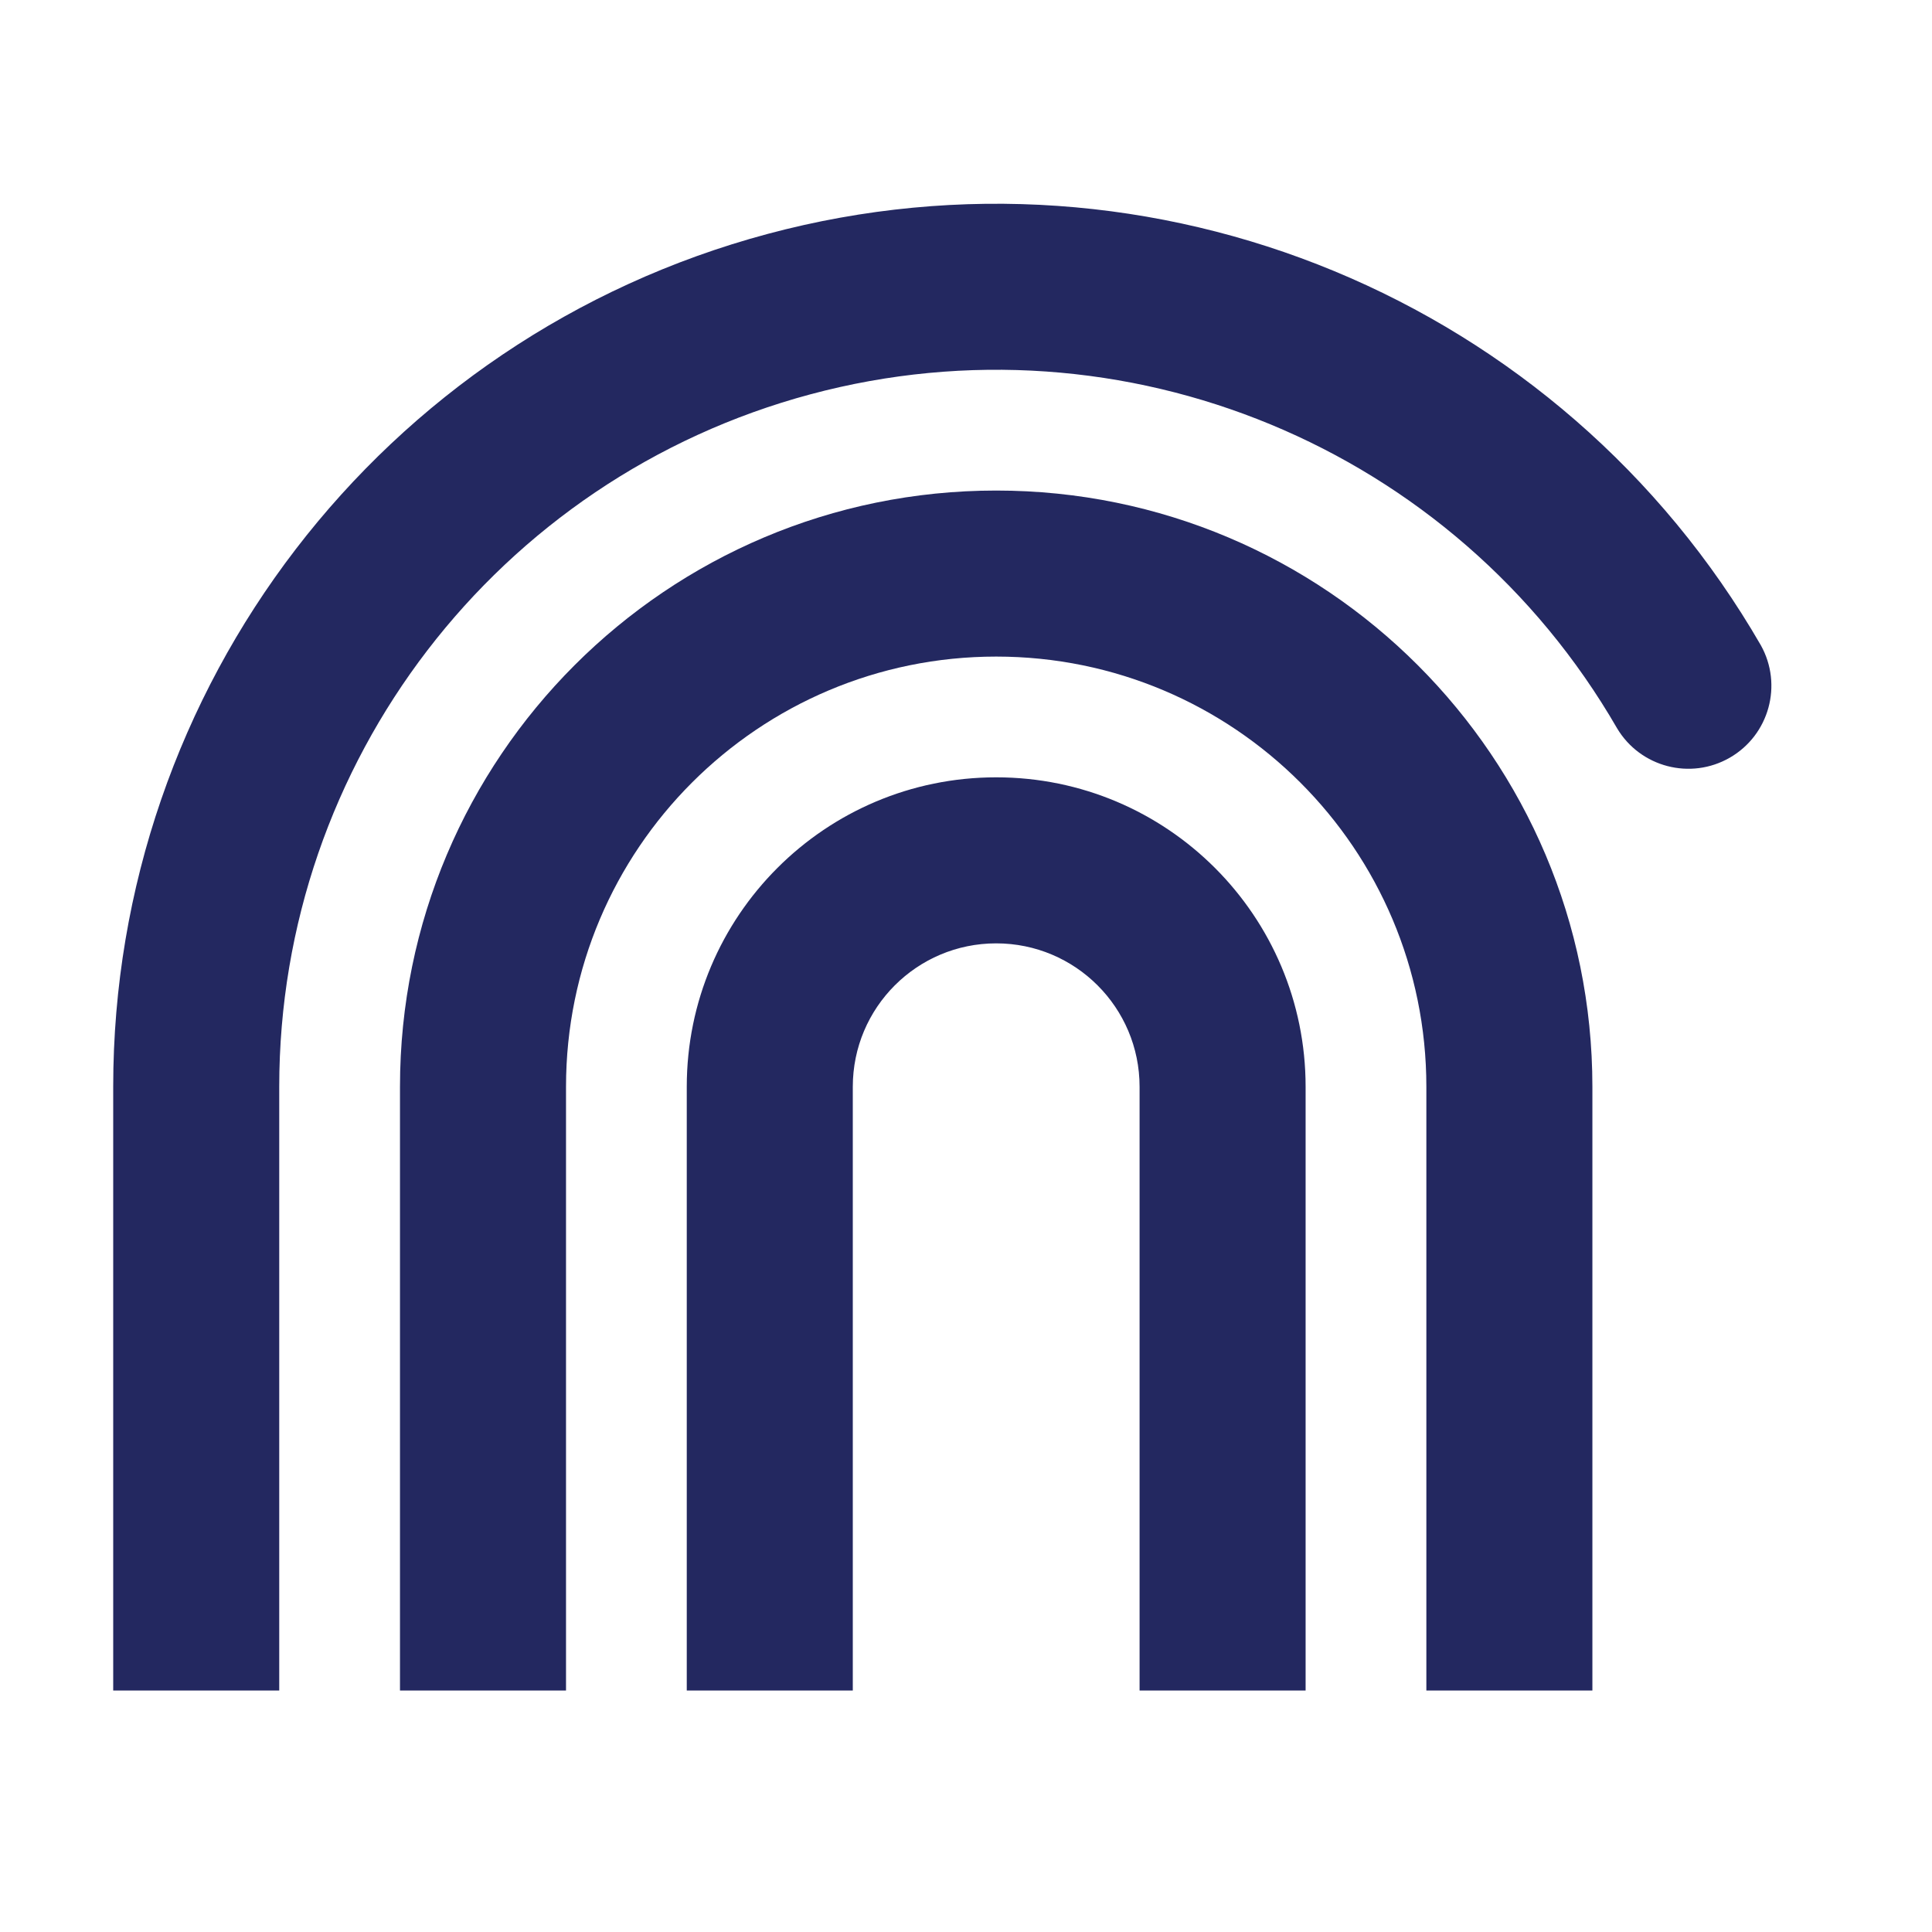
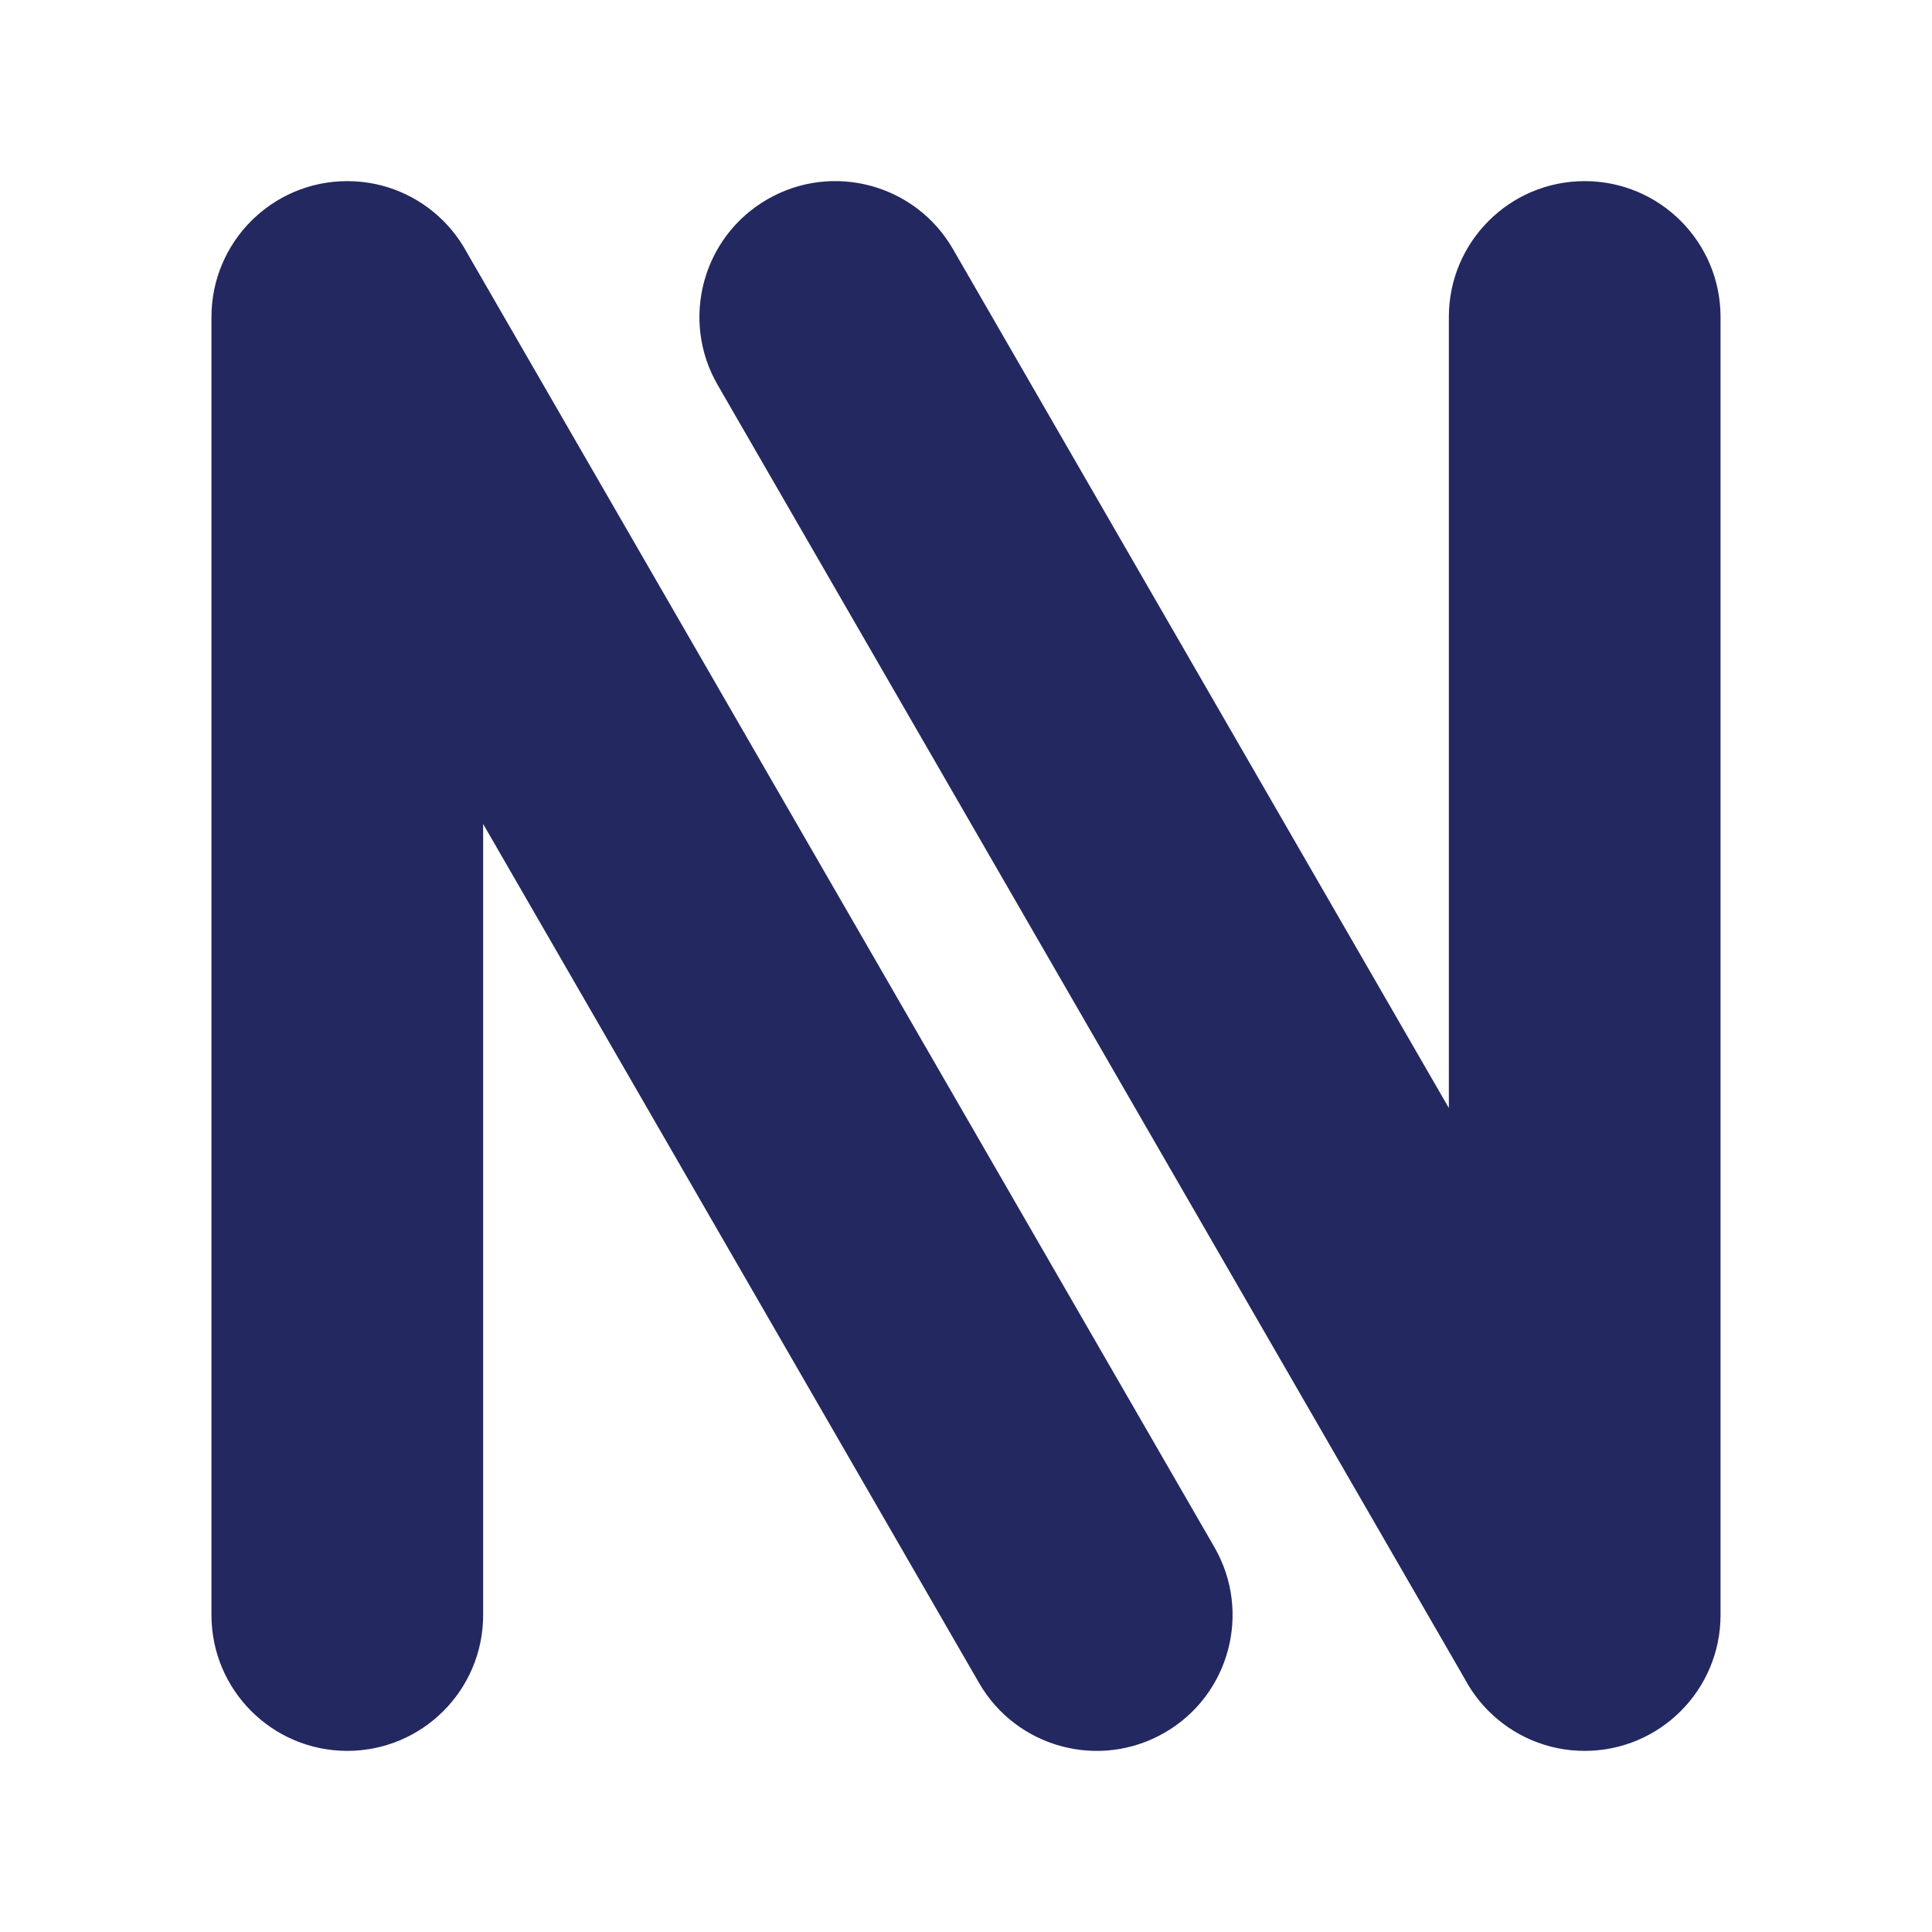
<svg xmlns="http://www.w3.org/2000/svg" fill="#232860" viewBox="0 0 256 256" width="256" height="256" role="img" aria-labelledby="title">
-   <path fill="#232860" d="M91 224 V144 A41 41 0 0 1 173 144 V224 H151 V144 A19 19 0 0 0 113 144 V224 Z M53 224 V144 A79 79 0 0 1 211 144 V224 H189 V144 A57 57 0 0 0 75 144 V224 Z" />
-   <path fill="#232860" d="M15 224 V144 A117 117 0 0 1 233.32 85.5 A11 11 0 0 1 214.27 96.5 A95 95 0 0 0 37 144 V224 Z" />
+   <path fill="#232860" d="M64.02 214 L64.02 42 A18 18 0 0 0 28.02 42 L28.02 214 A18 18 0 0 0 64.02 214 Z M30.43 51 L129.73 223 A18 18 0 0 0 160.91 205 L61.6 33 A18 18 0 0 0 30.43 51 Z" />
+   <path fill="#232860" d="M95.09 51 L194.4 223 A18 18 0 0 0 225.57 205 L126.27 33 A18 18 0 0 0 95.09 51 Z M227.98 214 L227.98 42 A18 18 0 0 0 191.98 42 L191.98 214 A18 18 0 0 0 227.98 214 Z" />
</svg>
